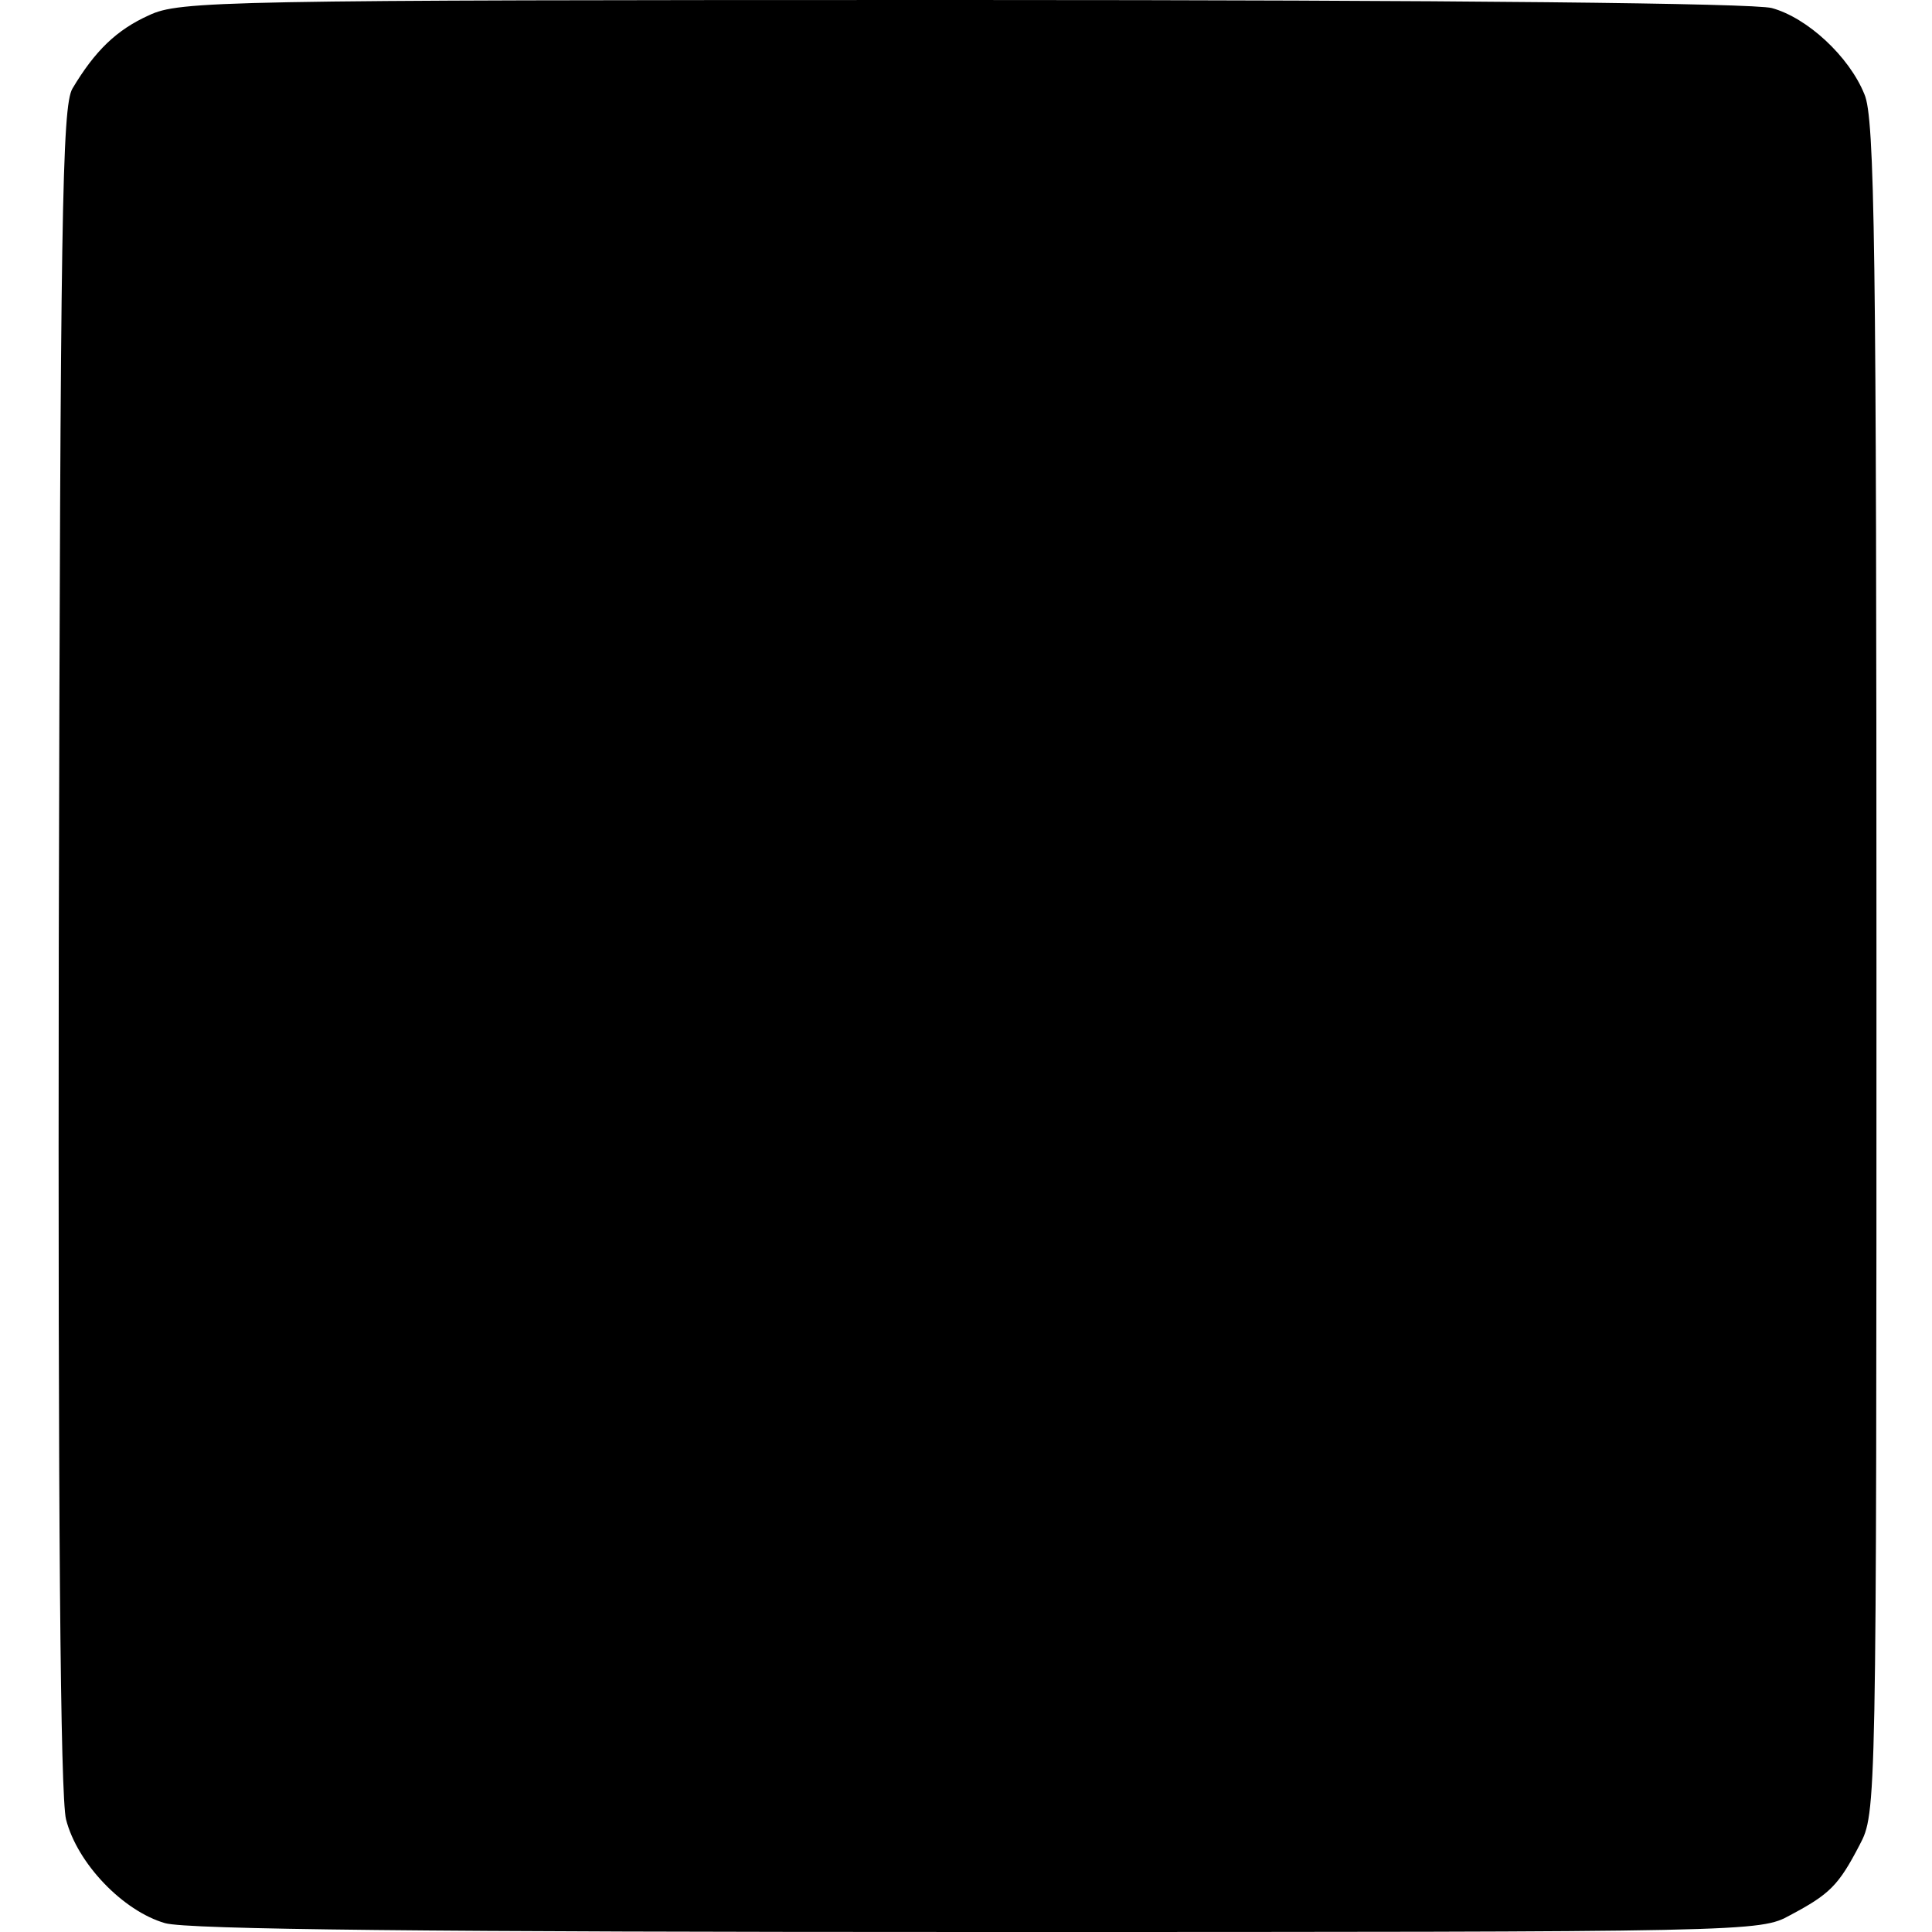
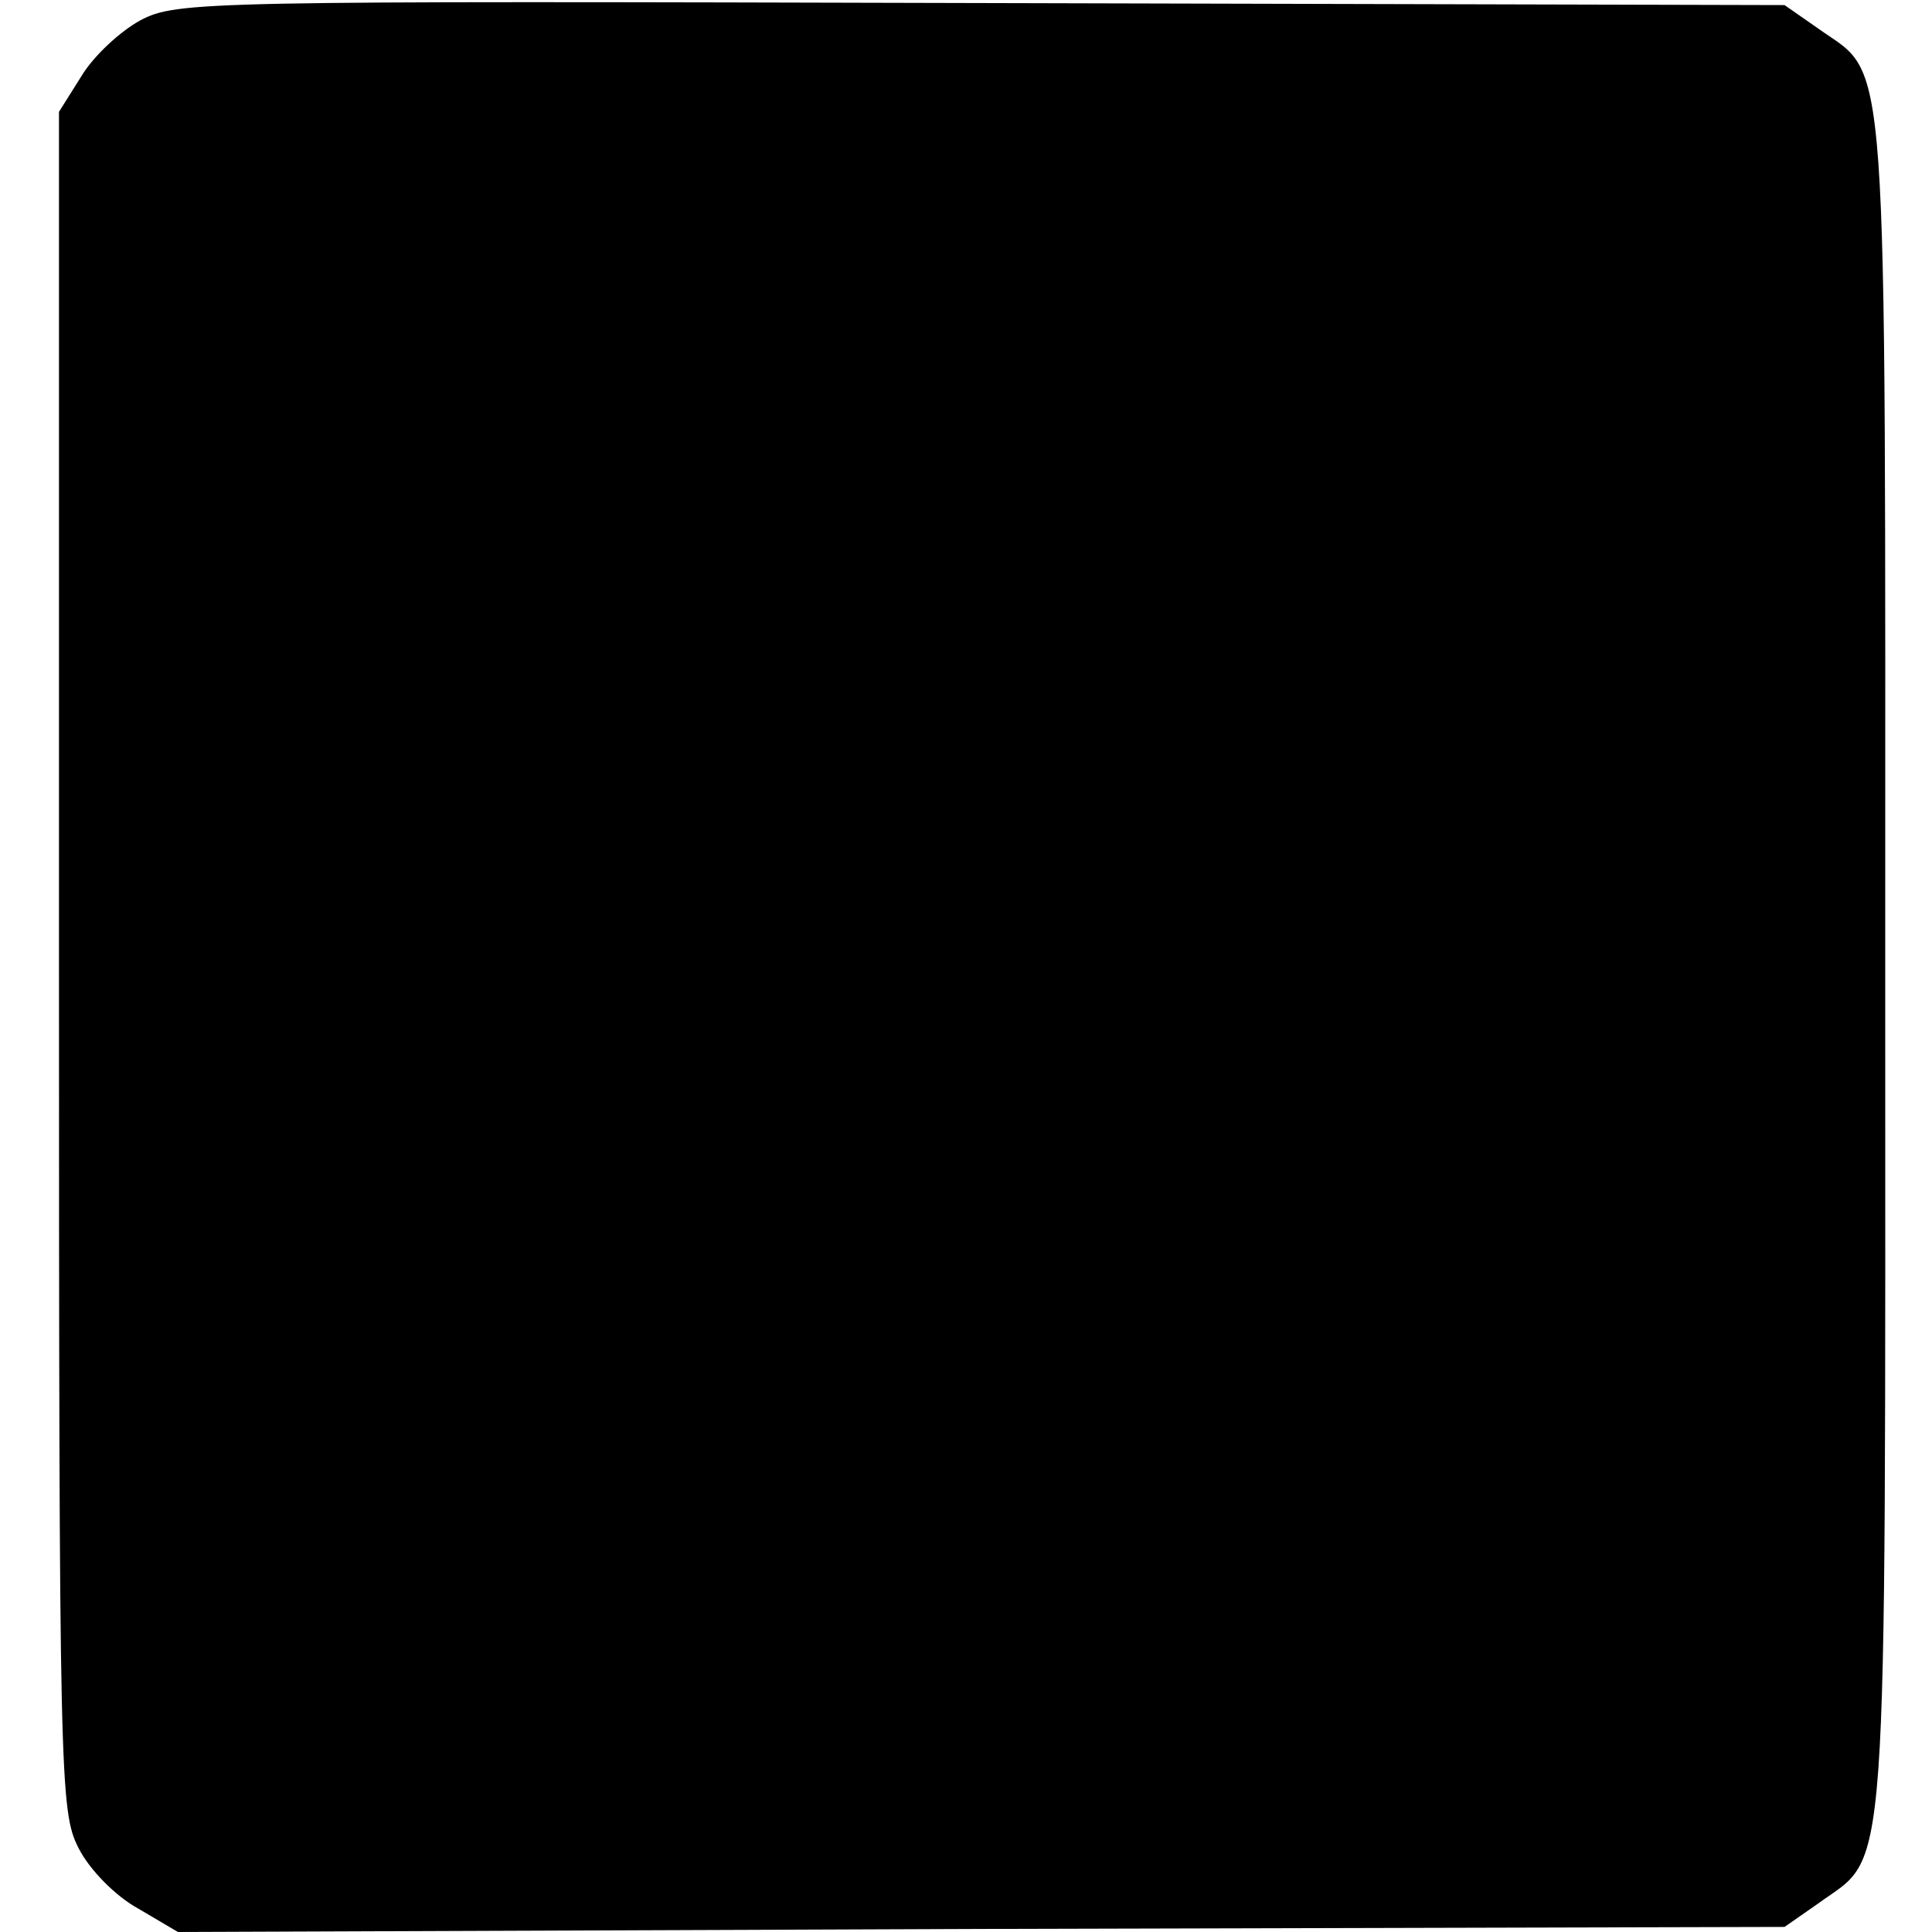
- <svg xmlns="http://www.w3.org/2000/svg" version="1.0" width="240pt" height="240pt" viewBox="0 0 240 240" preserveAspectRatio="xMidYMid meet">
-   <g transform="translate(0,240) scale(0.1,-0.1)" fill="#000000" stroke="none">
-     <path d="M185 2381 c-40 -18 -67 -44 -95 -91 -13 -22 -15 -161 -17 -1066 -1 -715 2 -1055 9 -1084 14 -55 71 -114 123 -129 28 -8 333 -11 1010 -11 965 0 971 0 1009 21 49 26 60 37 86 87 21 40 21 42 21 1091 0 894 -2 1055 -15 1084 -19 47 -71 95 -115 107 -23 6 -388 10 -1006 10 -922 0 -972 -1 -1010 -19z" />
+ <svg xmlns="http://www.w3.org/2000/svg" version="1.0" width="190pt" height="190pt" viewBox="0 0 190 190" preserveAspectRatio="xMidYMid meet">
+   <g transform="translate(0,190) scale(0.1,-0.1)" fill="#000000" stroke="none">
+     <path d="M138 1880 c-20 -11 -46 -35 -58 -55 l-22 -35 0 -835 c0 -807 1 -836 19 -872 11 -22 37 -48 59 -60 l39 -23 790 3 790 2 33 23 c70 51 66 -5 66 922 0 927 4 872 -66 922 l-33 23 -790 2 c-765 2 -791 2 -827 -17z" />
  </g>
</svg>
